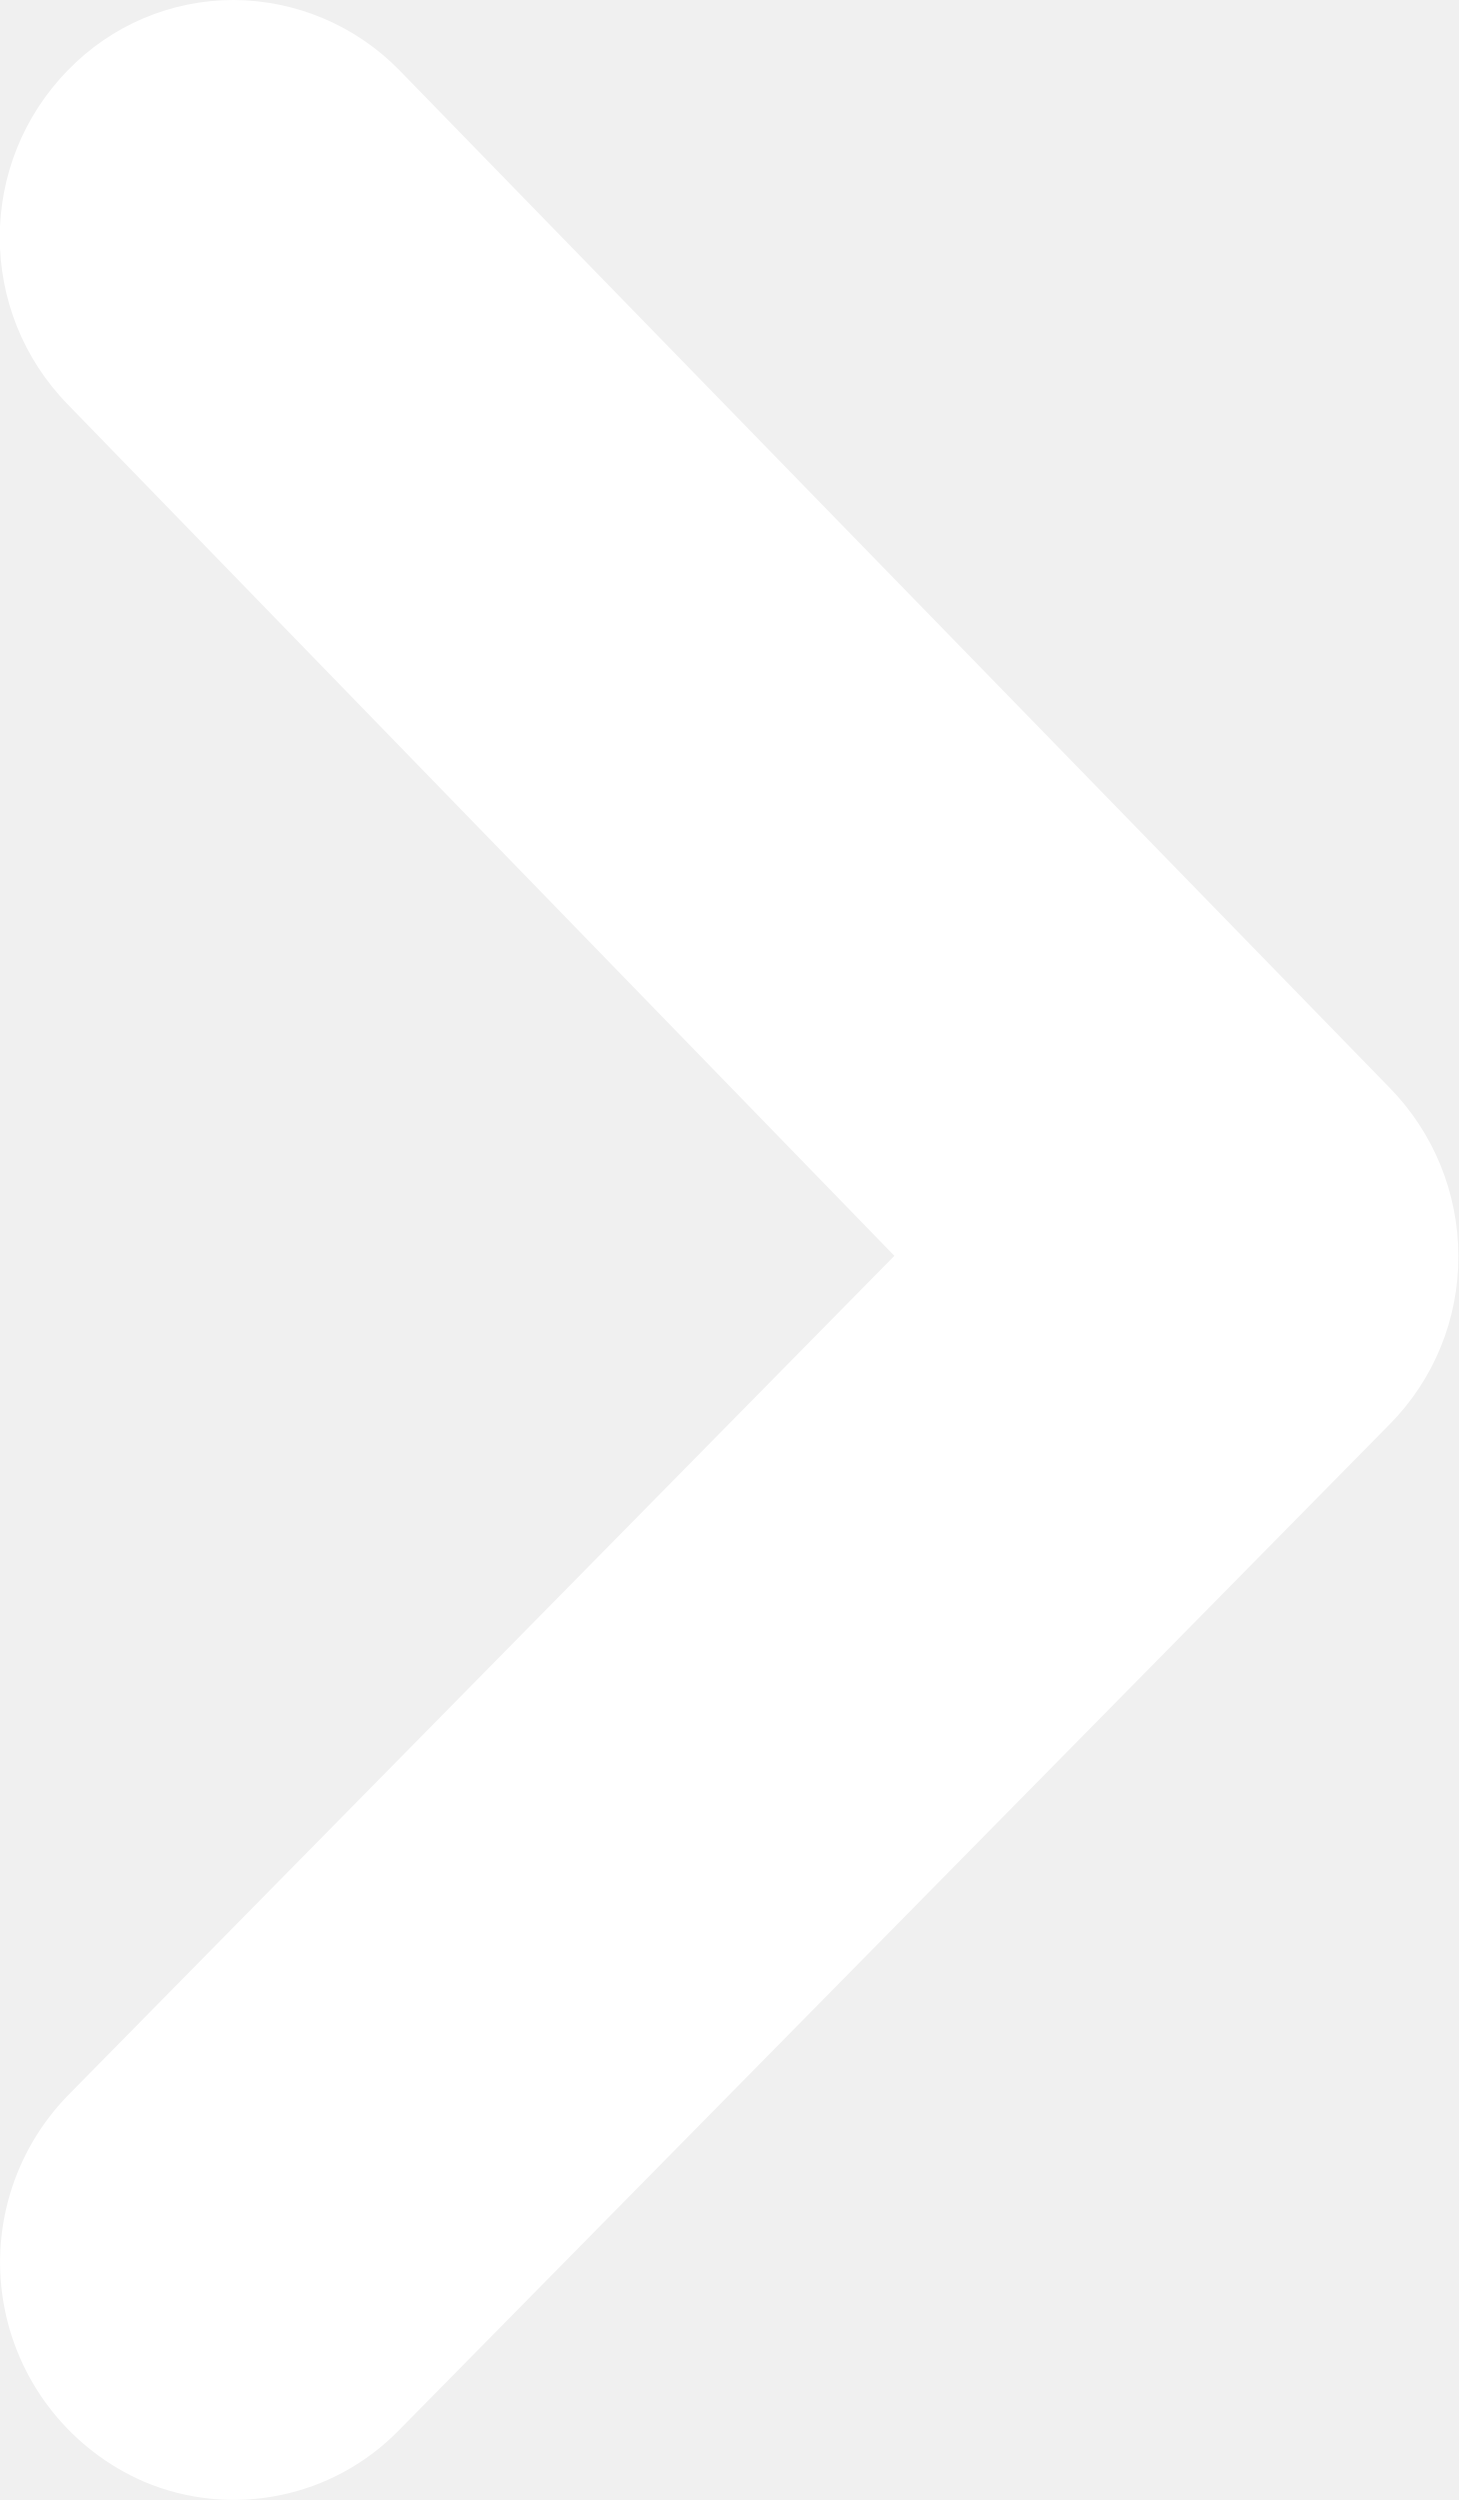
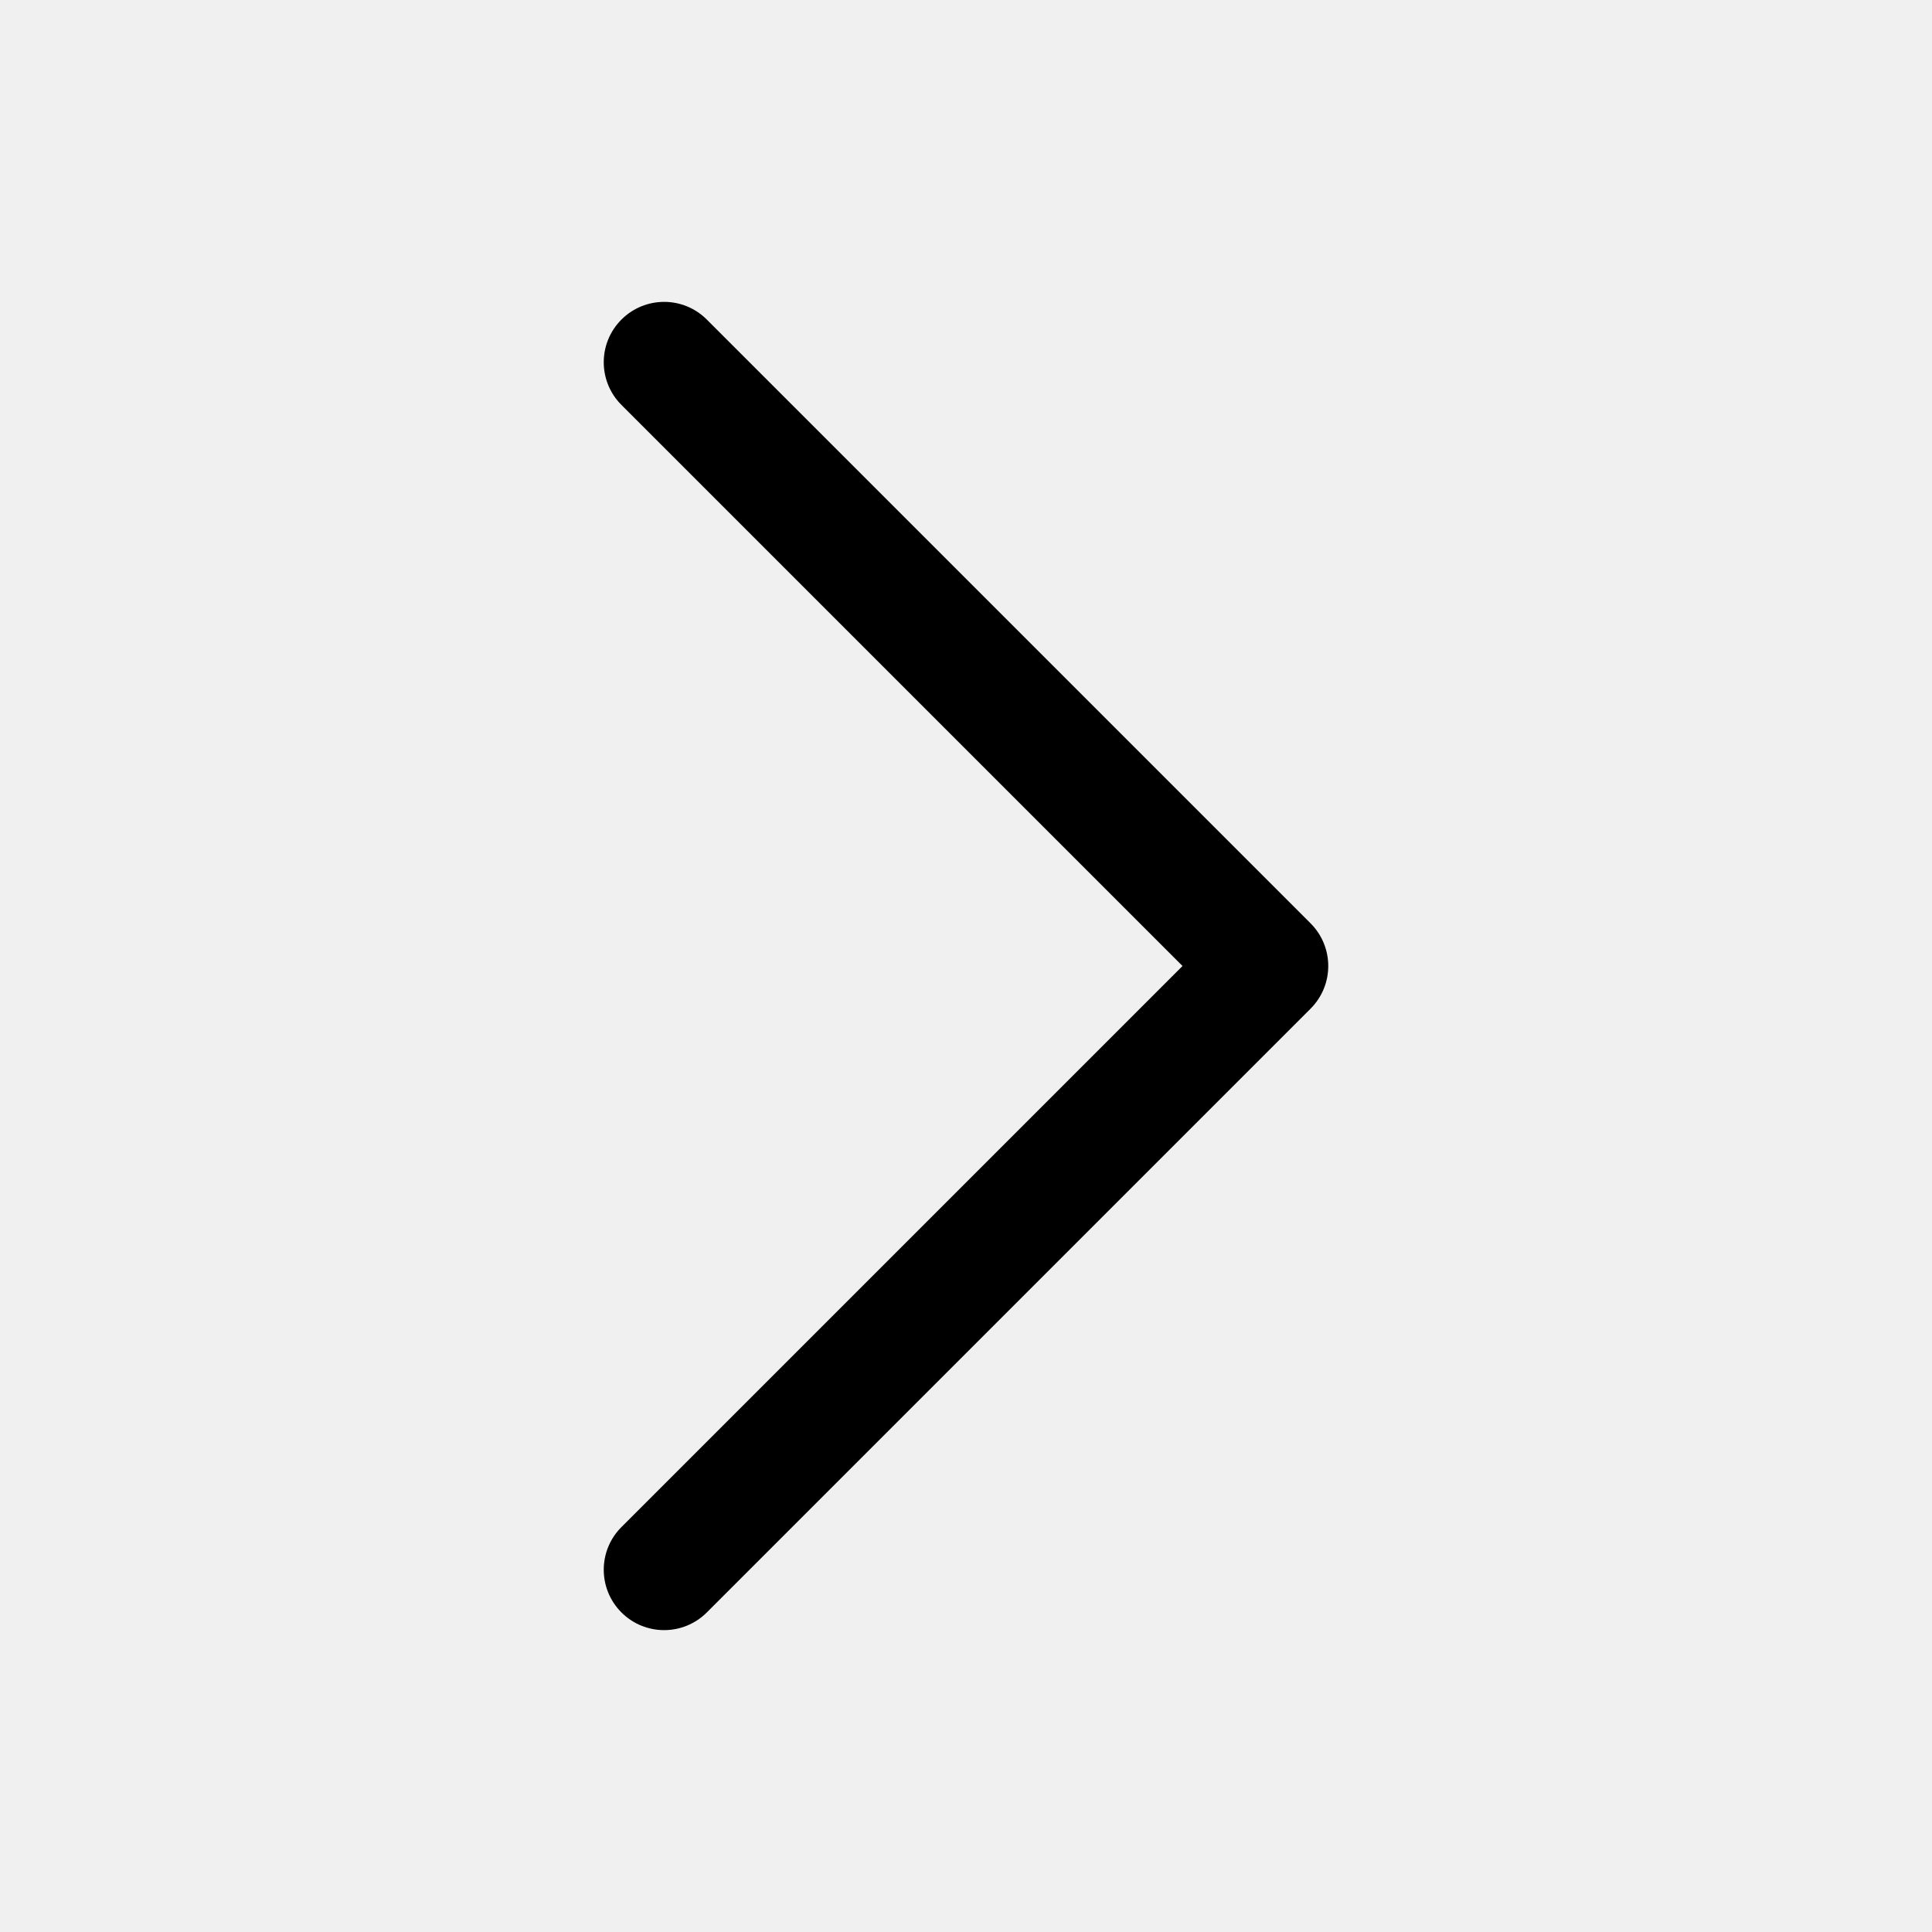
- <svg xmlns="http://www.w3.org/2000/svg" width="7" height="12" fill="none">
-   <path d="M.326.337a1.148 1.148 0 0 0 0 1.605l3.967 4.086-3.967 4.03a1.148 1.148 0 0 0 .365 1.854 1.107 1.107 0 0 0 1.226-.249L6.67 6.837A1.14 1.14 0 0 0 7 6.028a1.154 1.154 0 0 0-.331-.808L1.917.337A1.12 1.12 0 0 0 1.121 0a1.105 1.105 0 0 0-.795.337Z" fill="#fff" />
+ <svg xmlns="http://www.w3.org/2000/svg" id="Layer_1" enable-background="new 0 0 128 128" height="512" viewBox="0 0 128 128" width="512">
+   <path id="Right_Arrow_4_" d="m44 108c-1.023 0-2.047-.391-2.828-1.172-1.563-1.563-1.563-4.094 0-5.656l37.172-37.172-37.172-37.172c-1.563-1.563-1.563-4.094 0-5.656s4.094-1.563 5.656 0l40 40c1.563 1.563 1.563 4.094 0 5.656l-40 40c-.781.781-1.805 1.172-2.828 1.172z" />
</svg>
